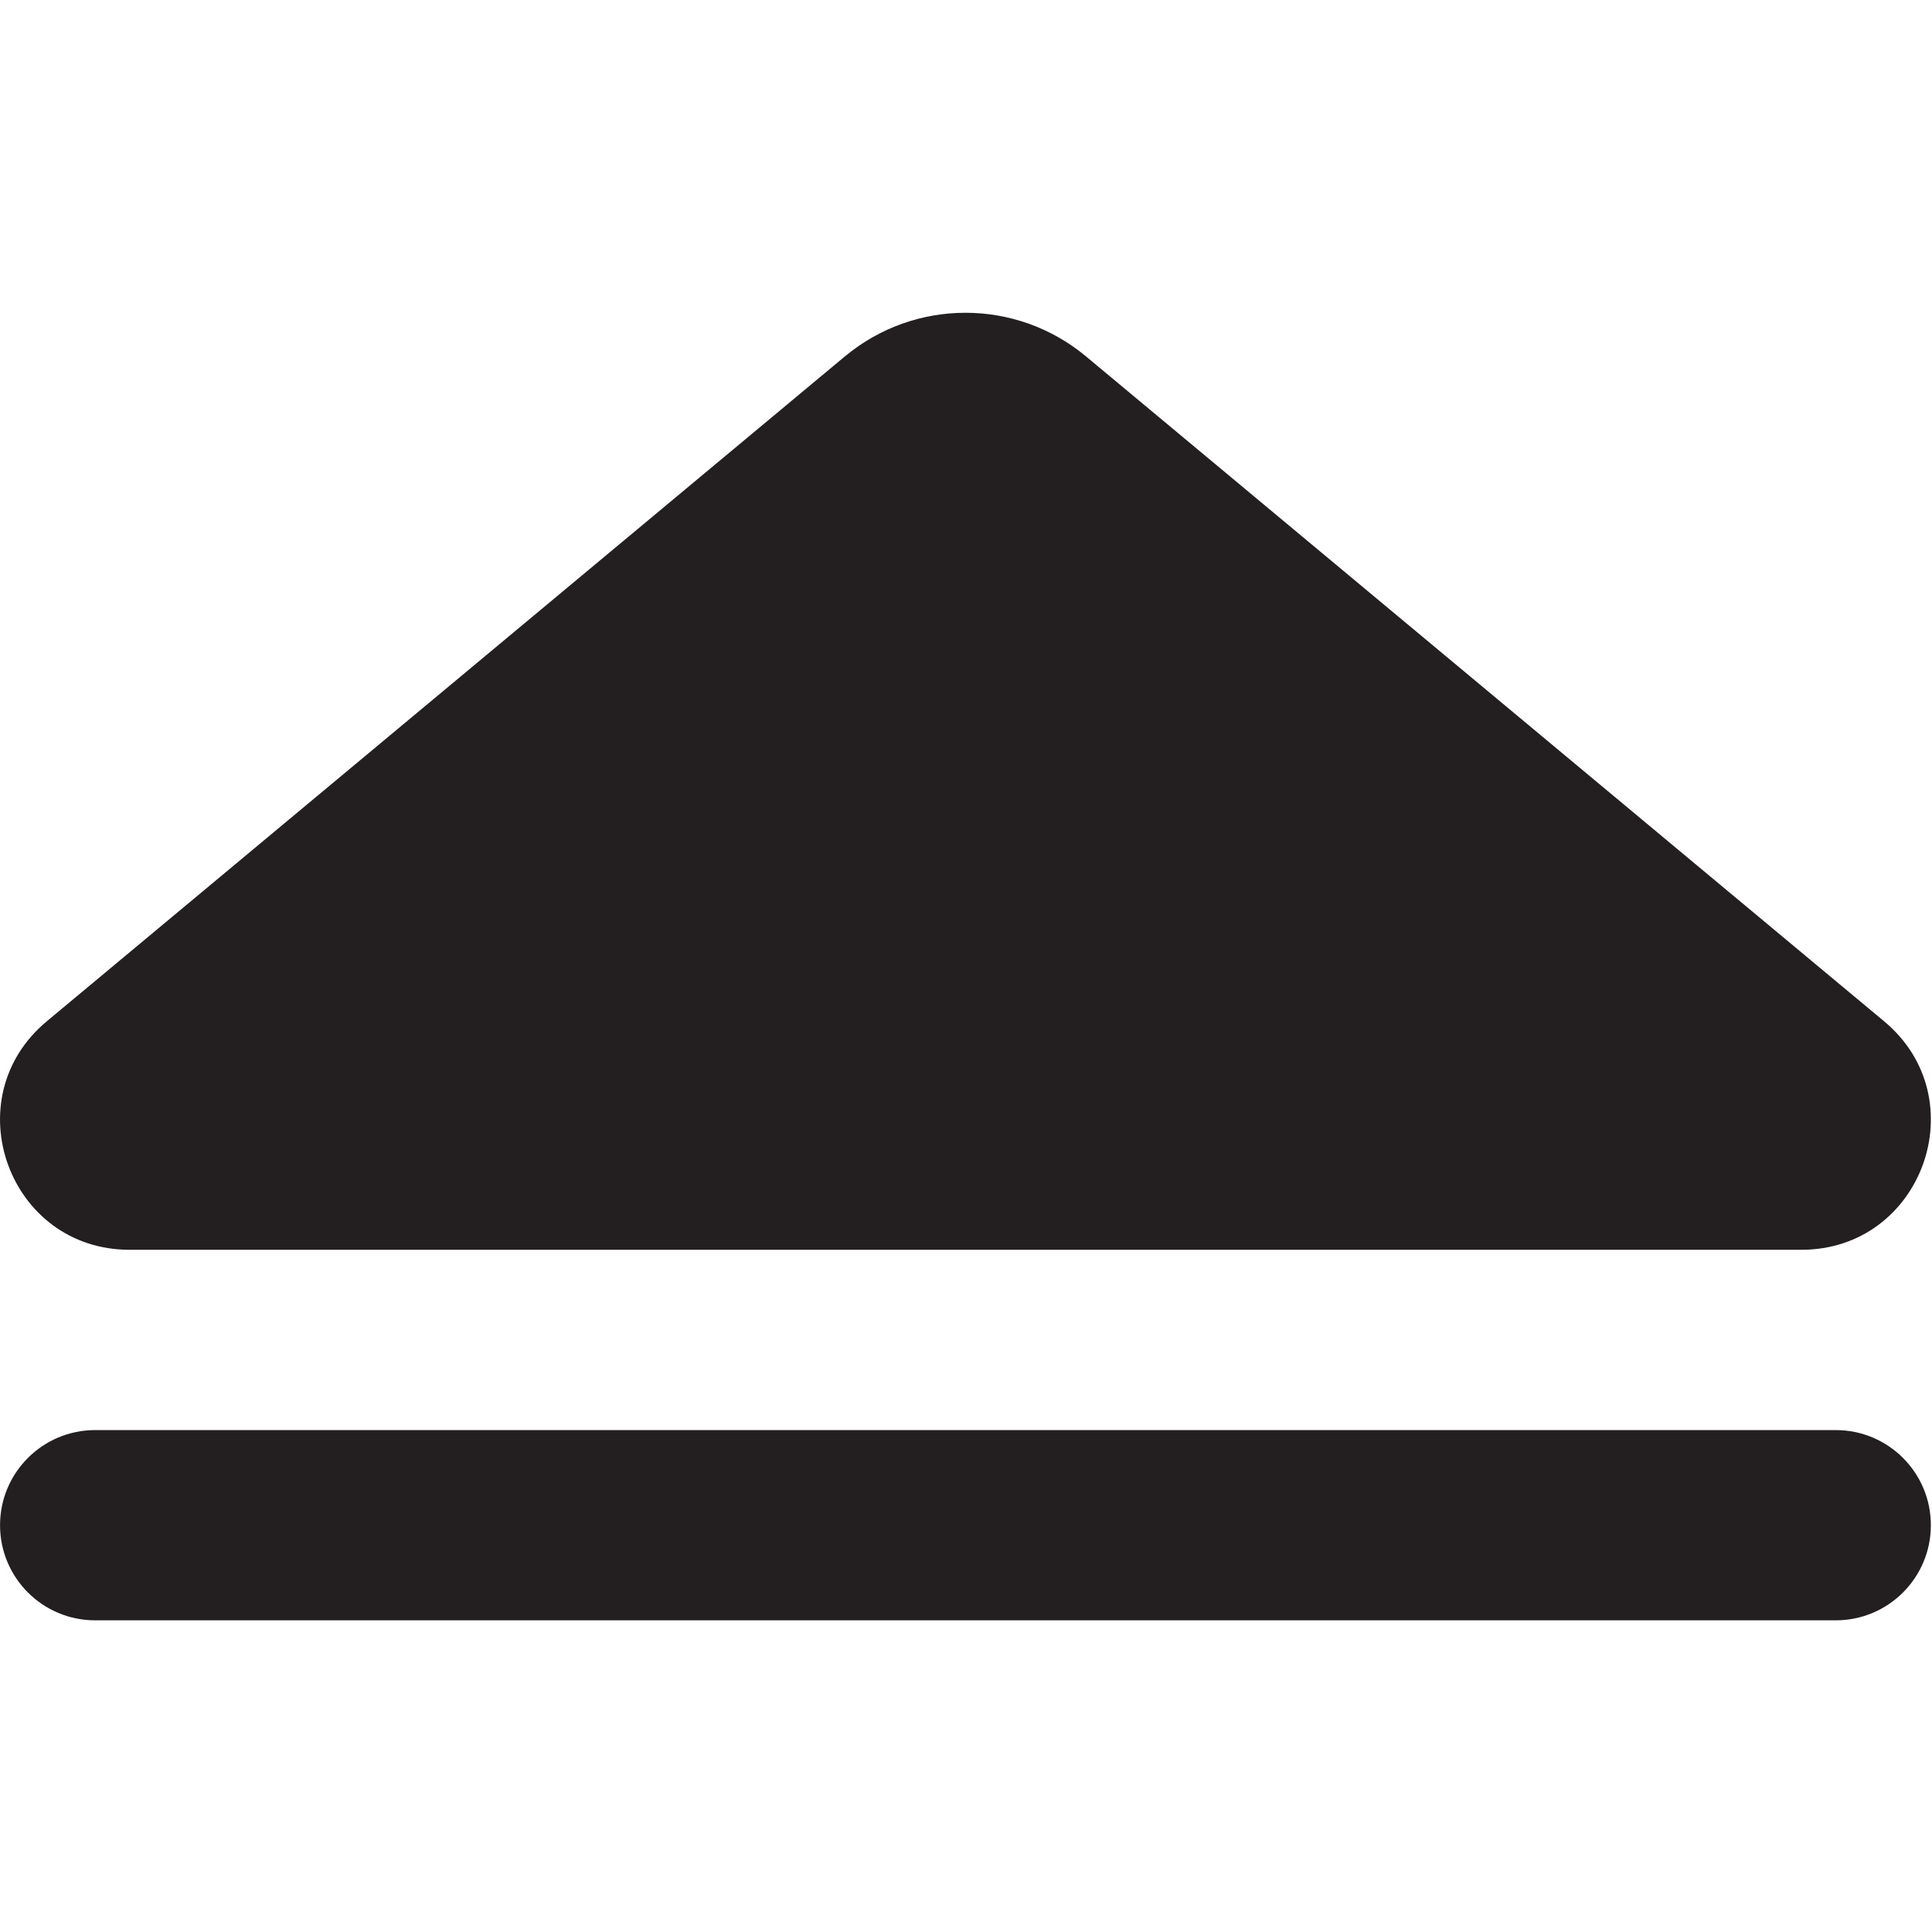
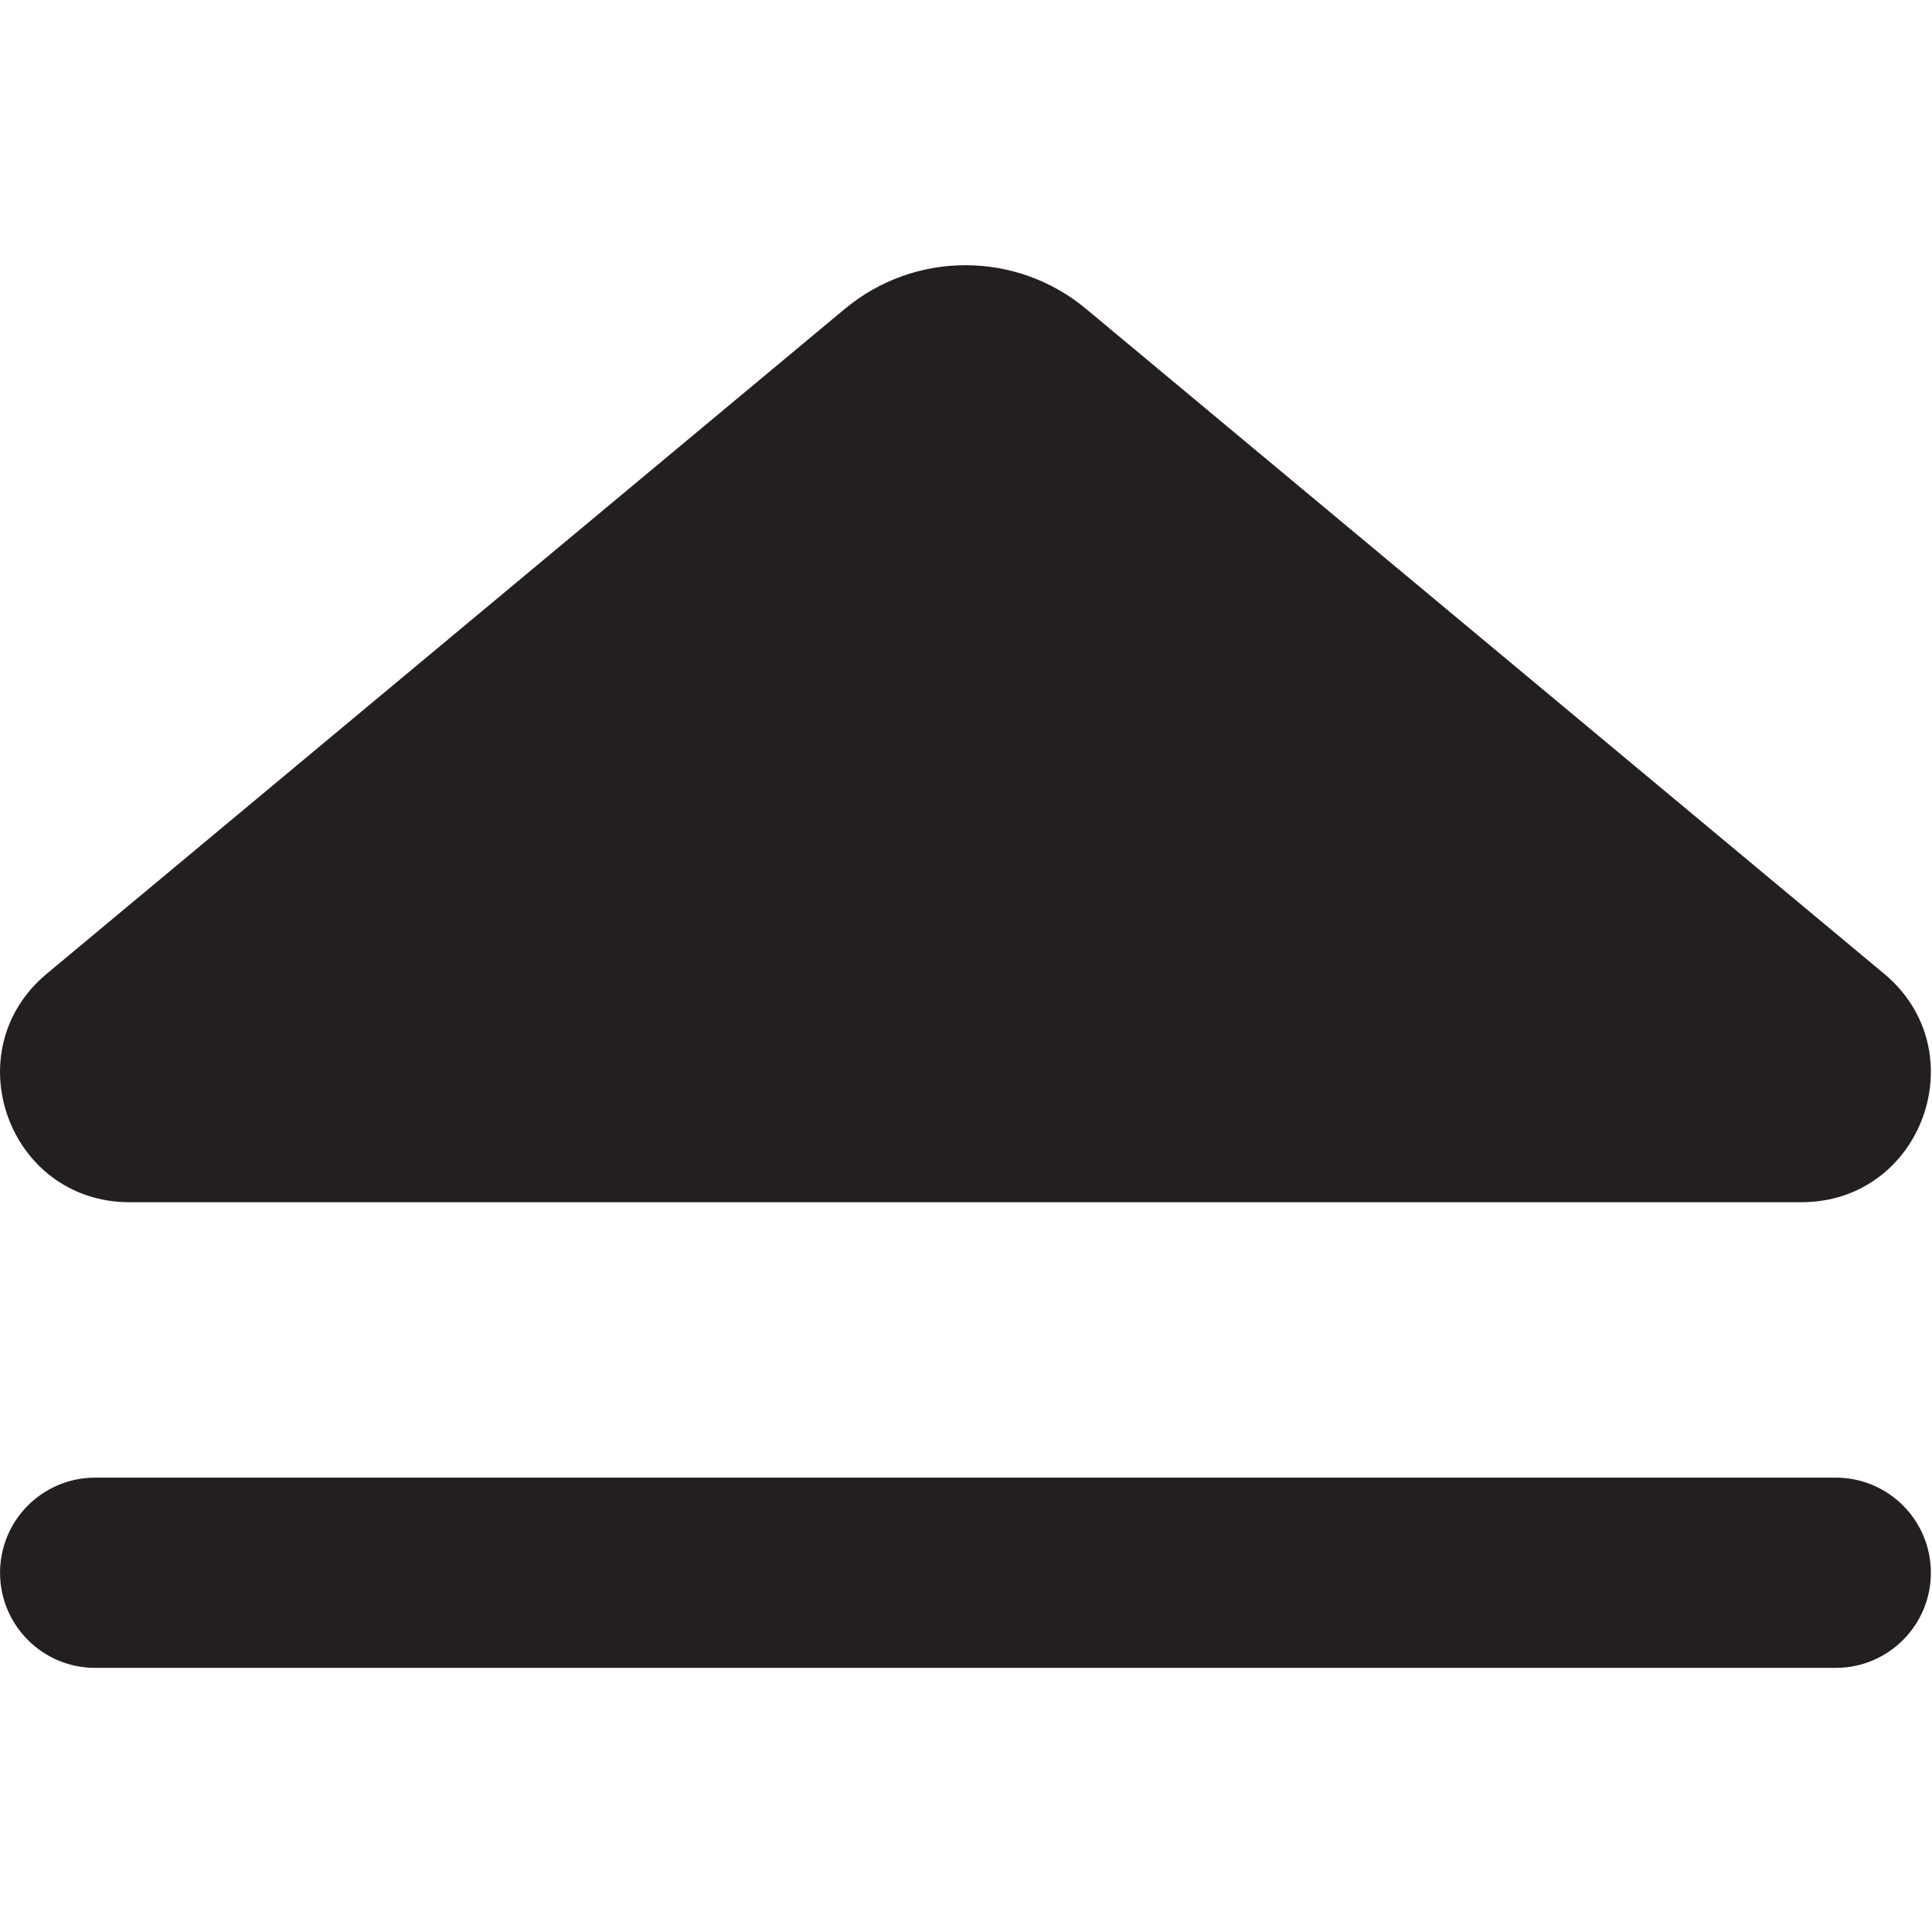
<svg xmlns="http://www.w3.org/2000/svg" id="Layer_99" data-name="Layer 99" viewBox="0 0 850.91 850.91">
  <defs>
    <style>
      .cls-1 {
        fill: #231f20;
        stroke-width: 0px;
      }
    </style>
  </defs>
-   <rect class="cls-1" x=".02" y="629.85" width="850.39" height="83.79" rx="41.89" ry="41.89" transform="translate(850.43 1343.49) rotate(180)" />
-   <path class="cls-1" d="M372.13,156.97c30.76-25.62,75.42-25.62,106.18,0l209.61,174.62,141.9,118.22c40.9,34.07,16.8,100.63-36.43,100.63h-368.18s-368.18,0-368.18,0c-53.23,0-77.32-66.56-36.43-100.63l141.9-118.22,209.61-174.62Z" />
+   <rect class="cls-1" x=".02" y="650.8" width="850.39" height="83.79" rx="41.89" ry="41.89" transform="translate(850.43 1385.38) rotate(180)" />
+   <path class="cls-1" d="M372.13,136.02c30.76-25.62,75.42-25.62,106.18,0l209.61,174.62,141.9,118.22c40.9,34.07,16.8,100.63-36.43,100.63h-368.18s-368.18,0-368.18,0c-53.23,0-77.32-66.56-36.43-100.63l141.9-118.22,209.61-174.62Z" />
</svg>
